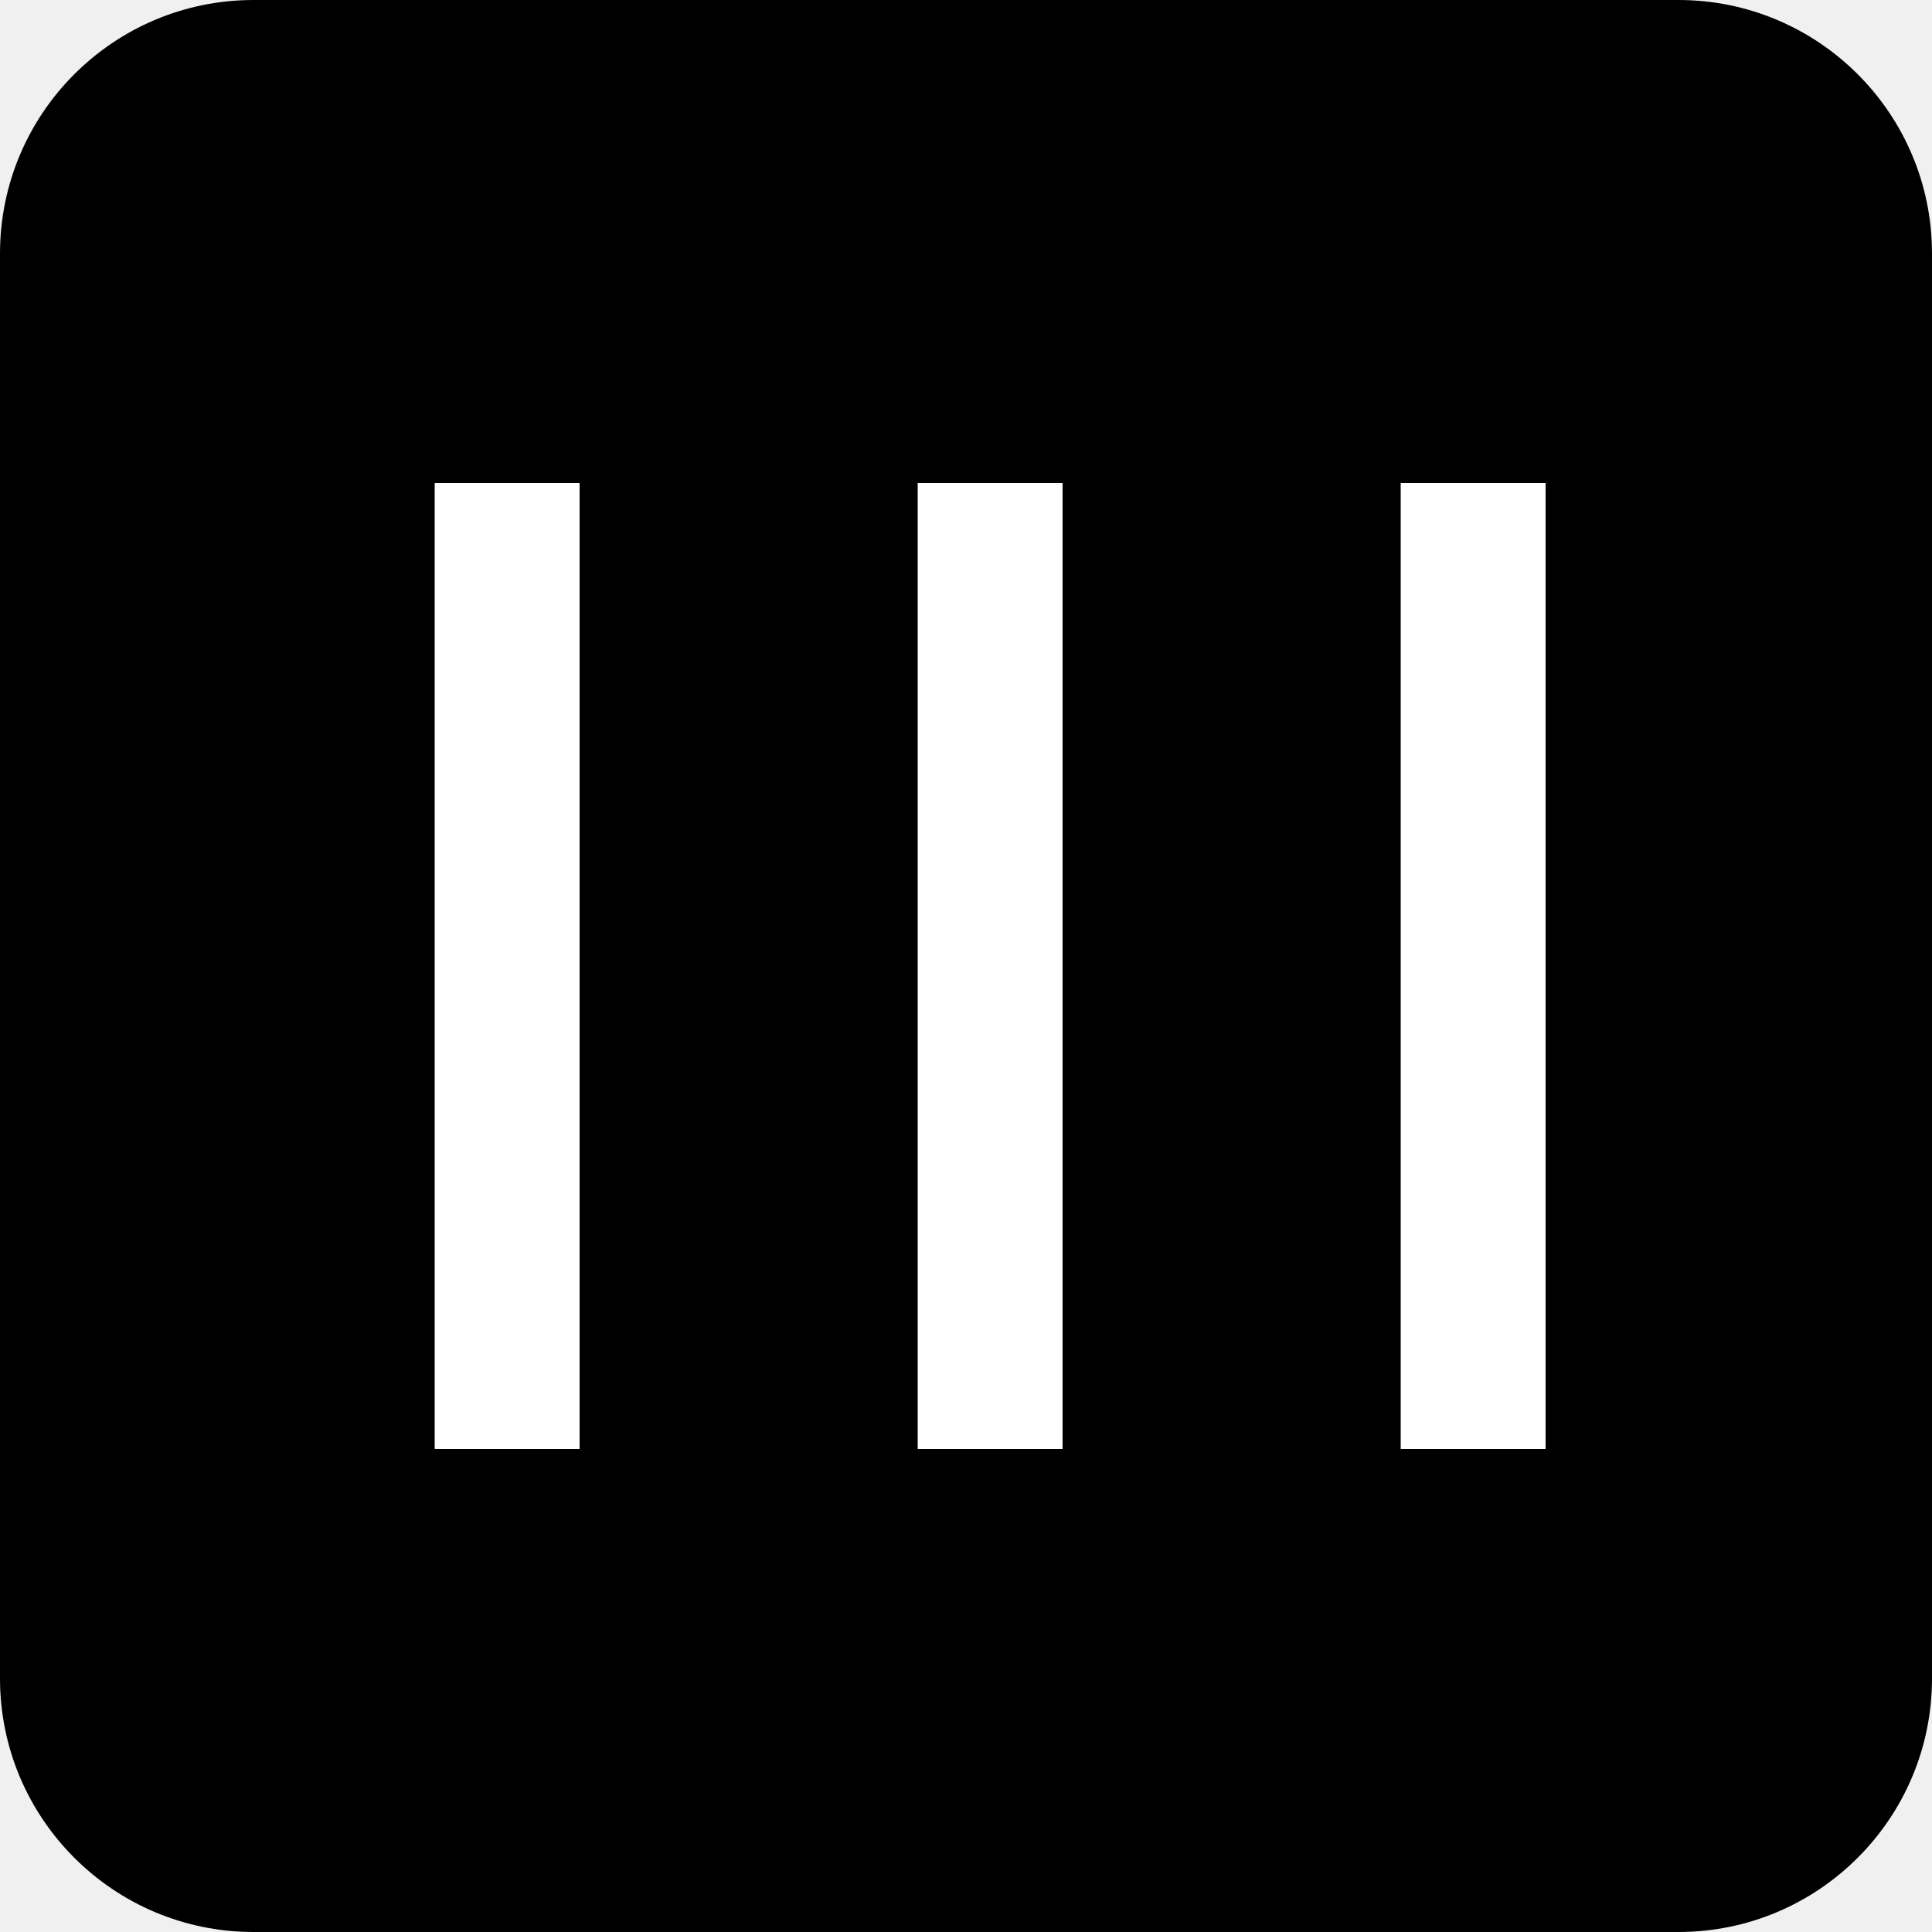
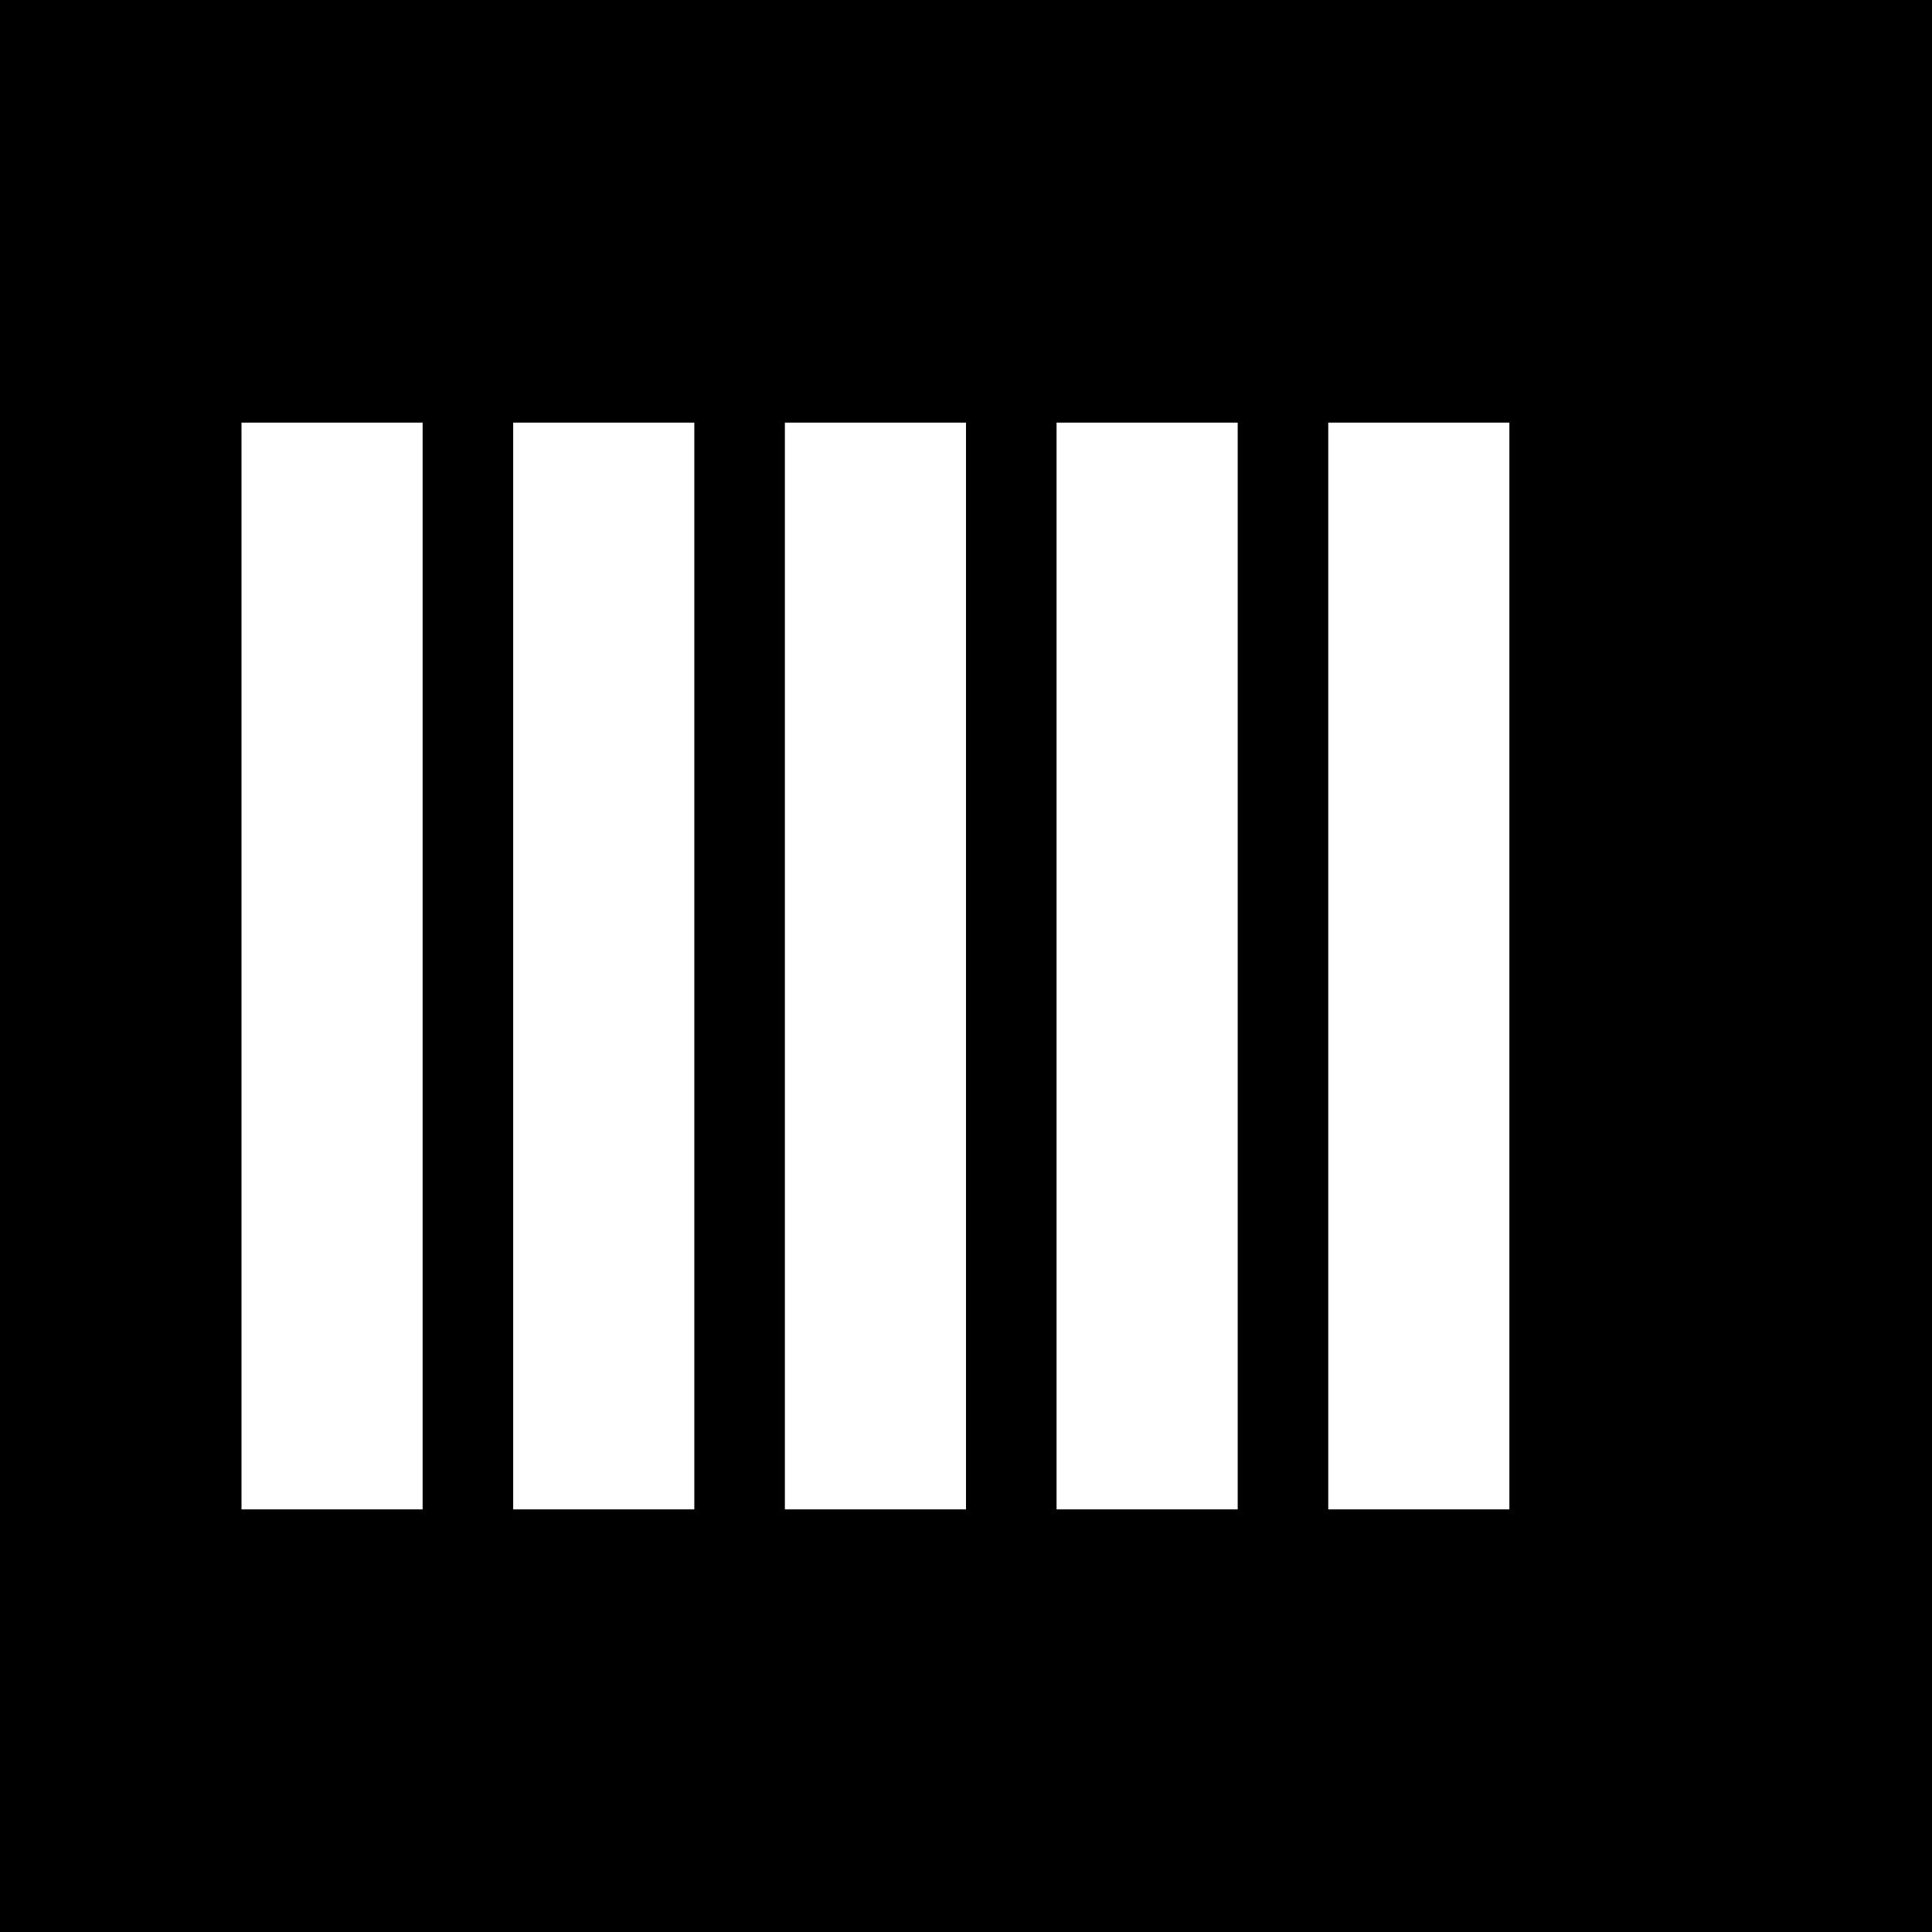
<svg xmlns="http://www.w3.org/2000/svg" width="32" height="32" viewBox="0 0 32 32" fill="none">
-   <path d="M27.8 0H4.2C1.88 0 0 1.88 0 4.2V27.8C0 30.12 1.88 32 4.2 32H27.8C30.12 32 32 30.12 32 27.8V4.2C32 1.88 30.12 0 27.8 0Z" fill="black" />
-   <path d="M9.6 8H7.2V24H9.6V8Z" fill="white" />
-   <path d="M17.6 8H15.2V24H17.6V8Z" fill="white" />
-   <path d="M25.6 8H23.2V24H25.6V8Z" fill="white" />
+   <rect width="32" height="32" fill="#000000" />
+   <g transform="translate(4,4) scale(0.75)">
+     <path d="M0 4h4v24H0V4z" fill="white" />
+     <path d="M6 4h4v24H6V4z" fill="white" />
+     <path d="M12 4h4v24h-4V4z" fill="white" />
+     <path d="M18 4h4v24h-4V4z" fill="white" />
+     <path d="M24 4h4v24h-4V4z" fill="white" />
+   </g>
</svg>
